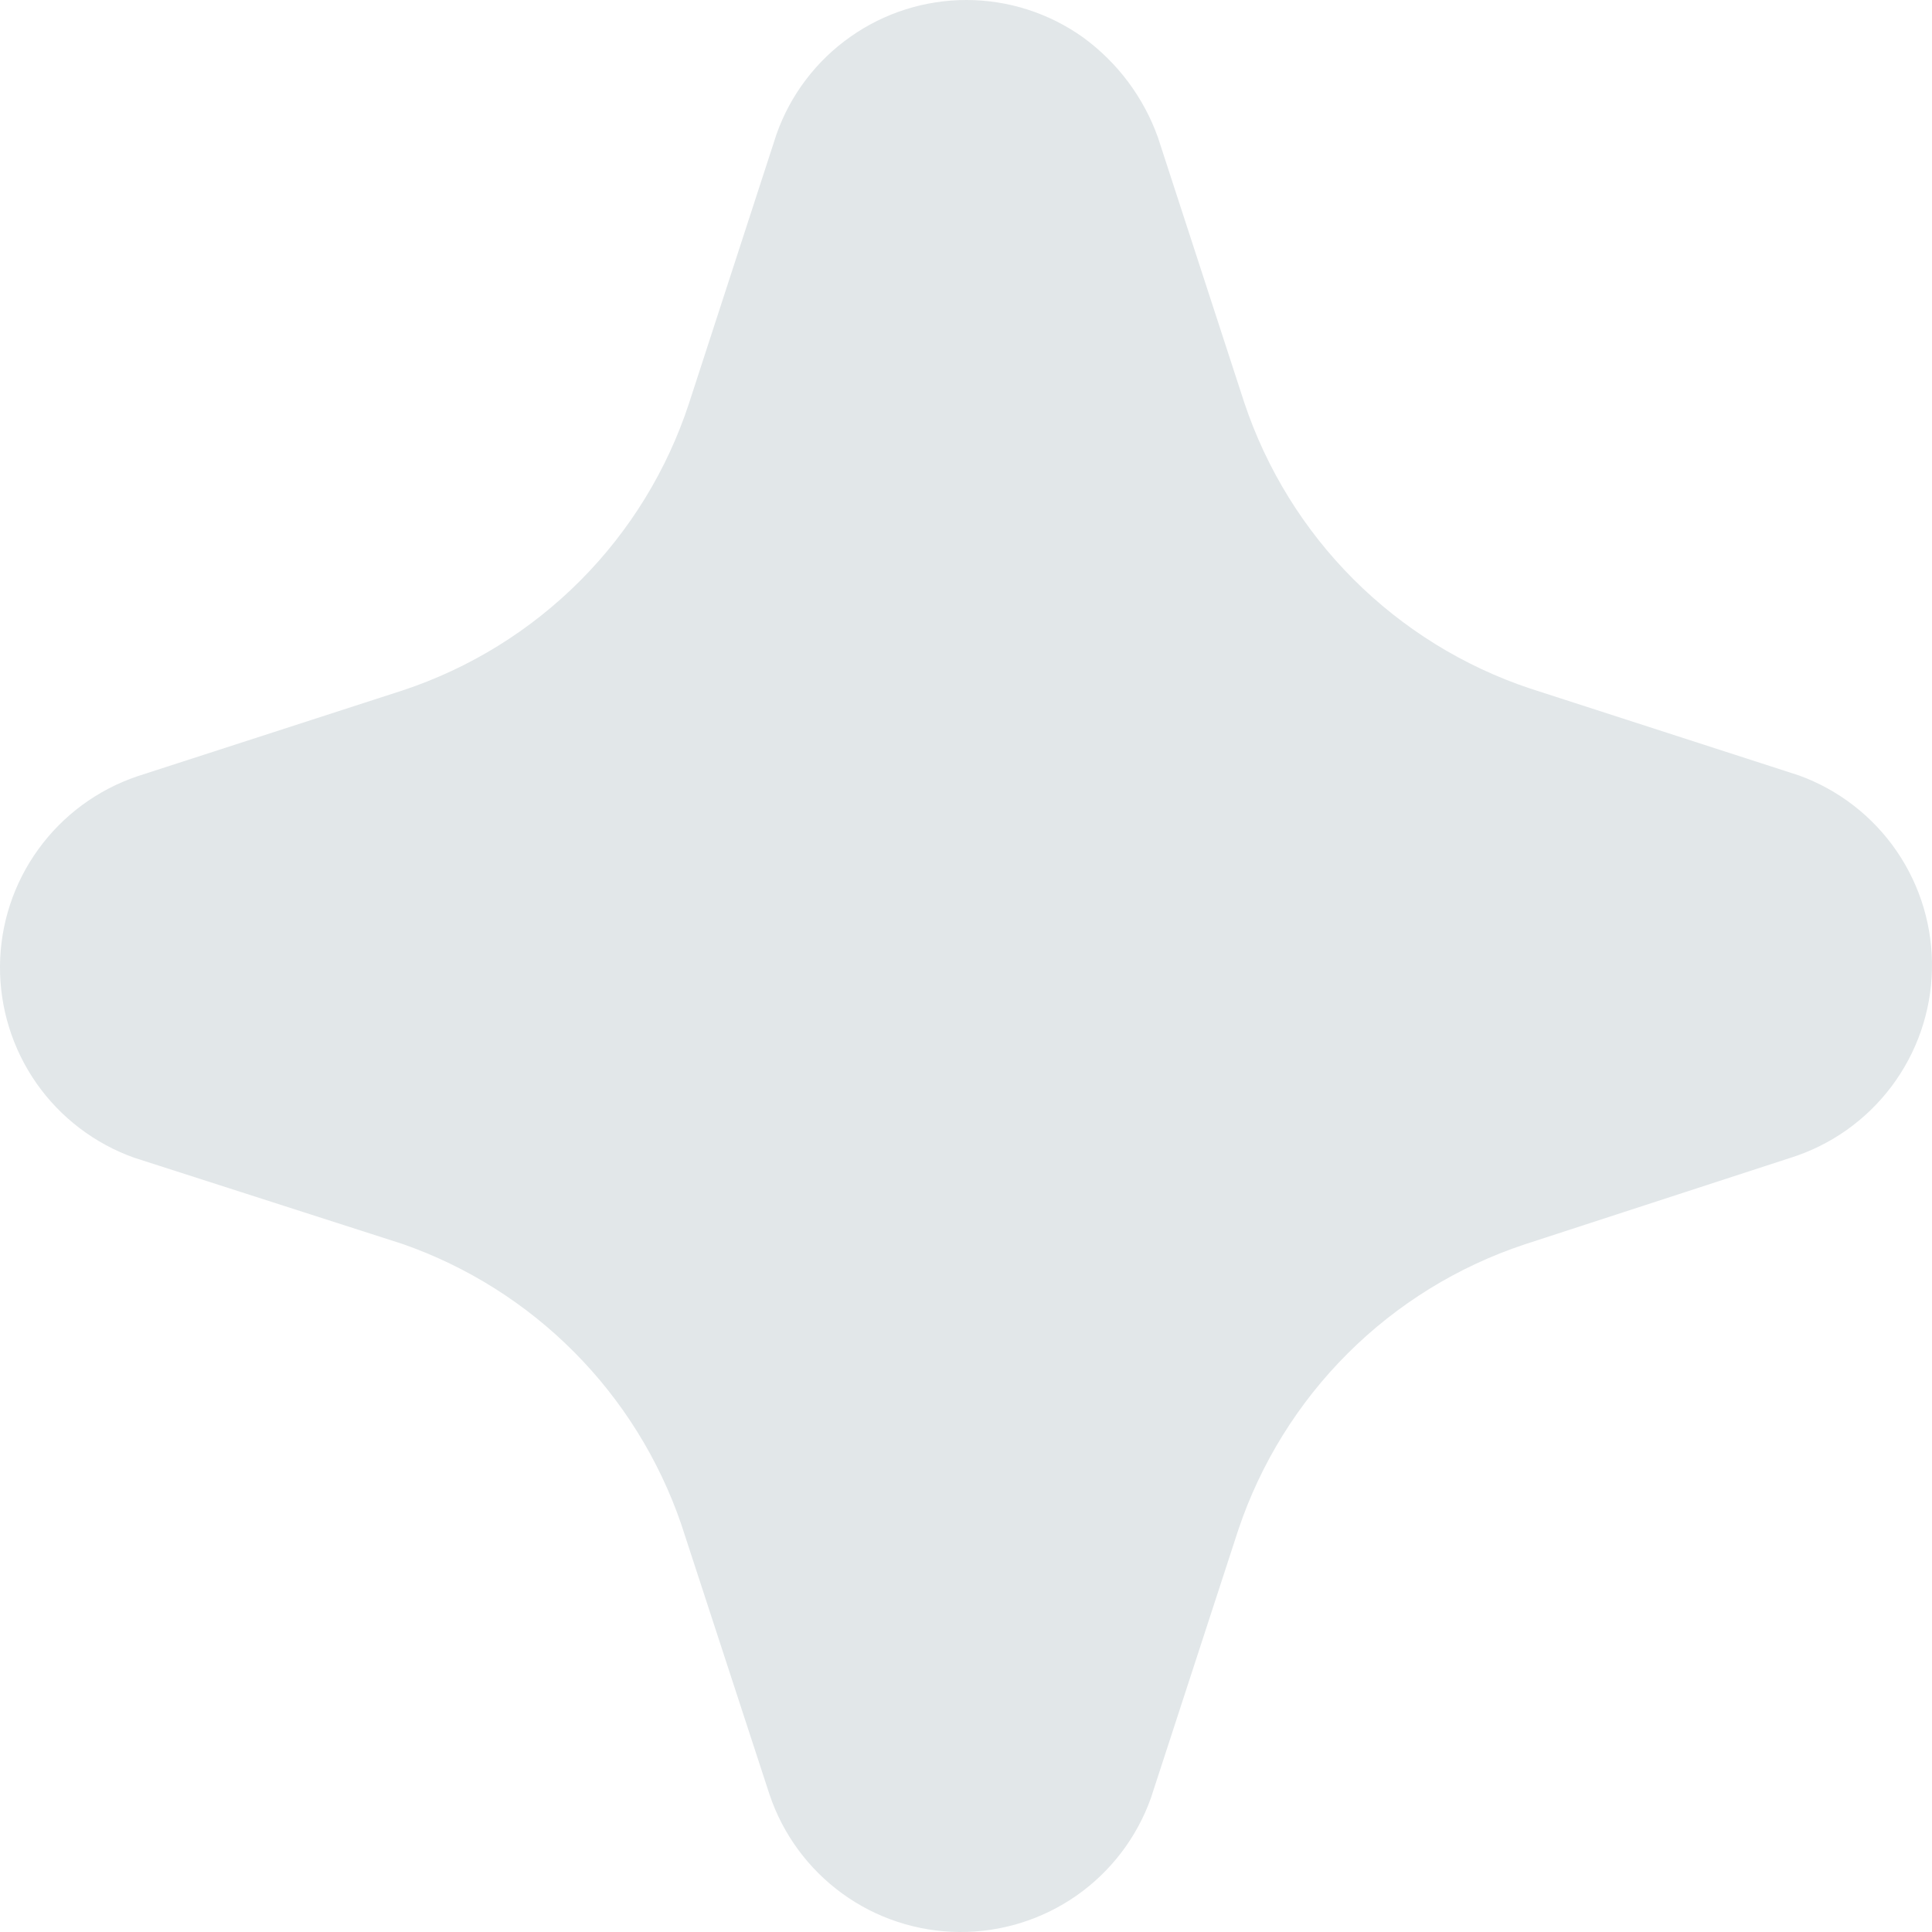
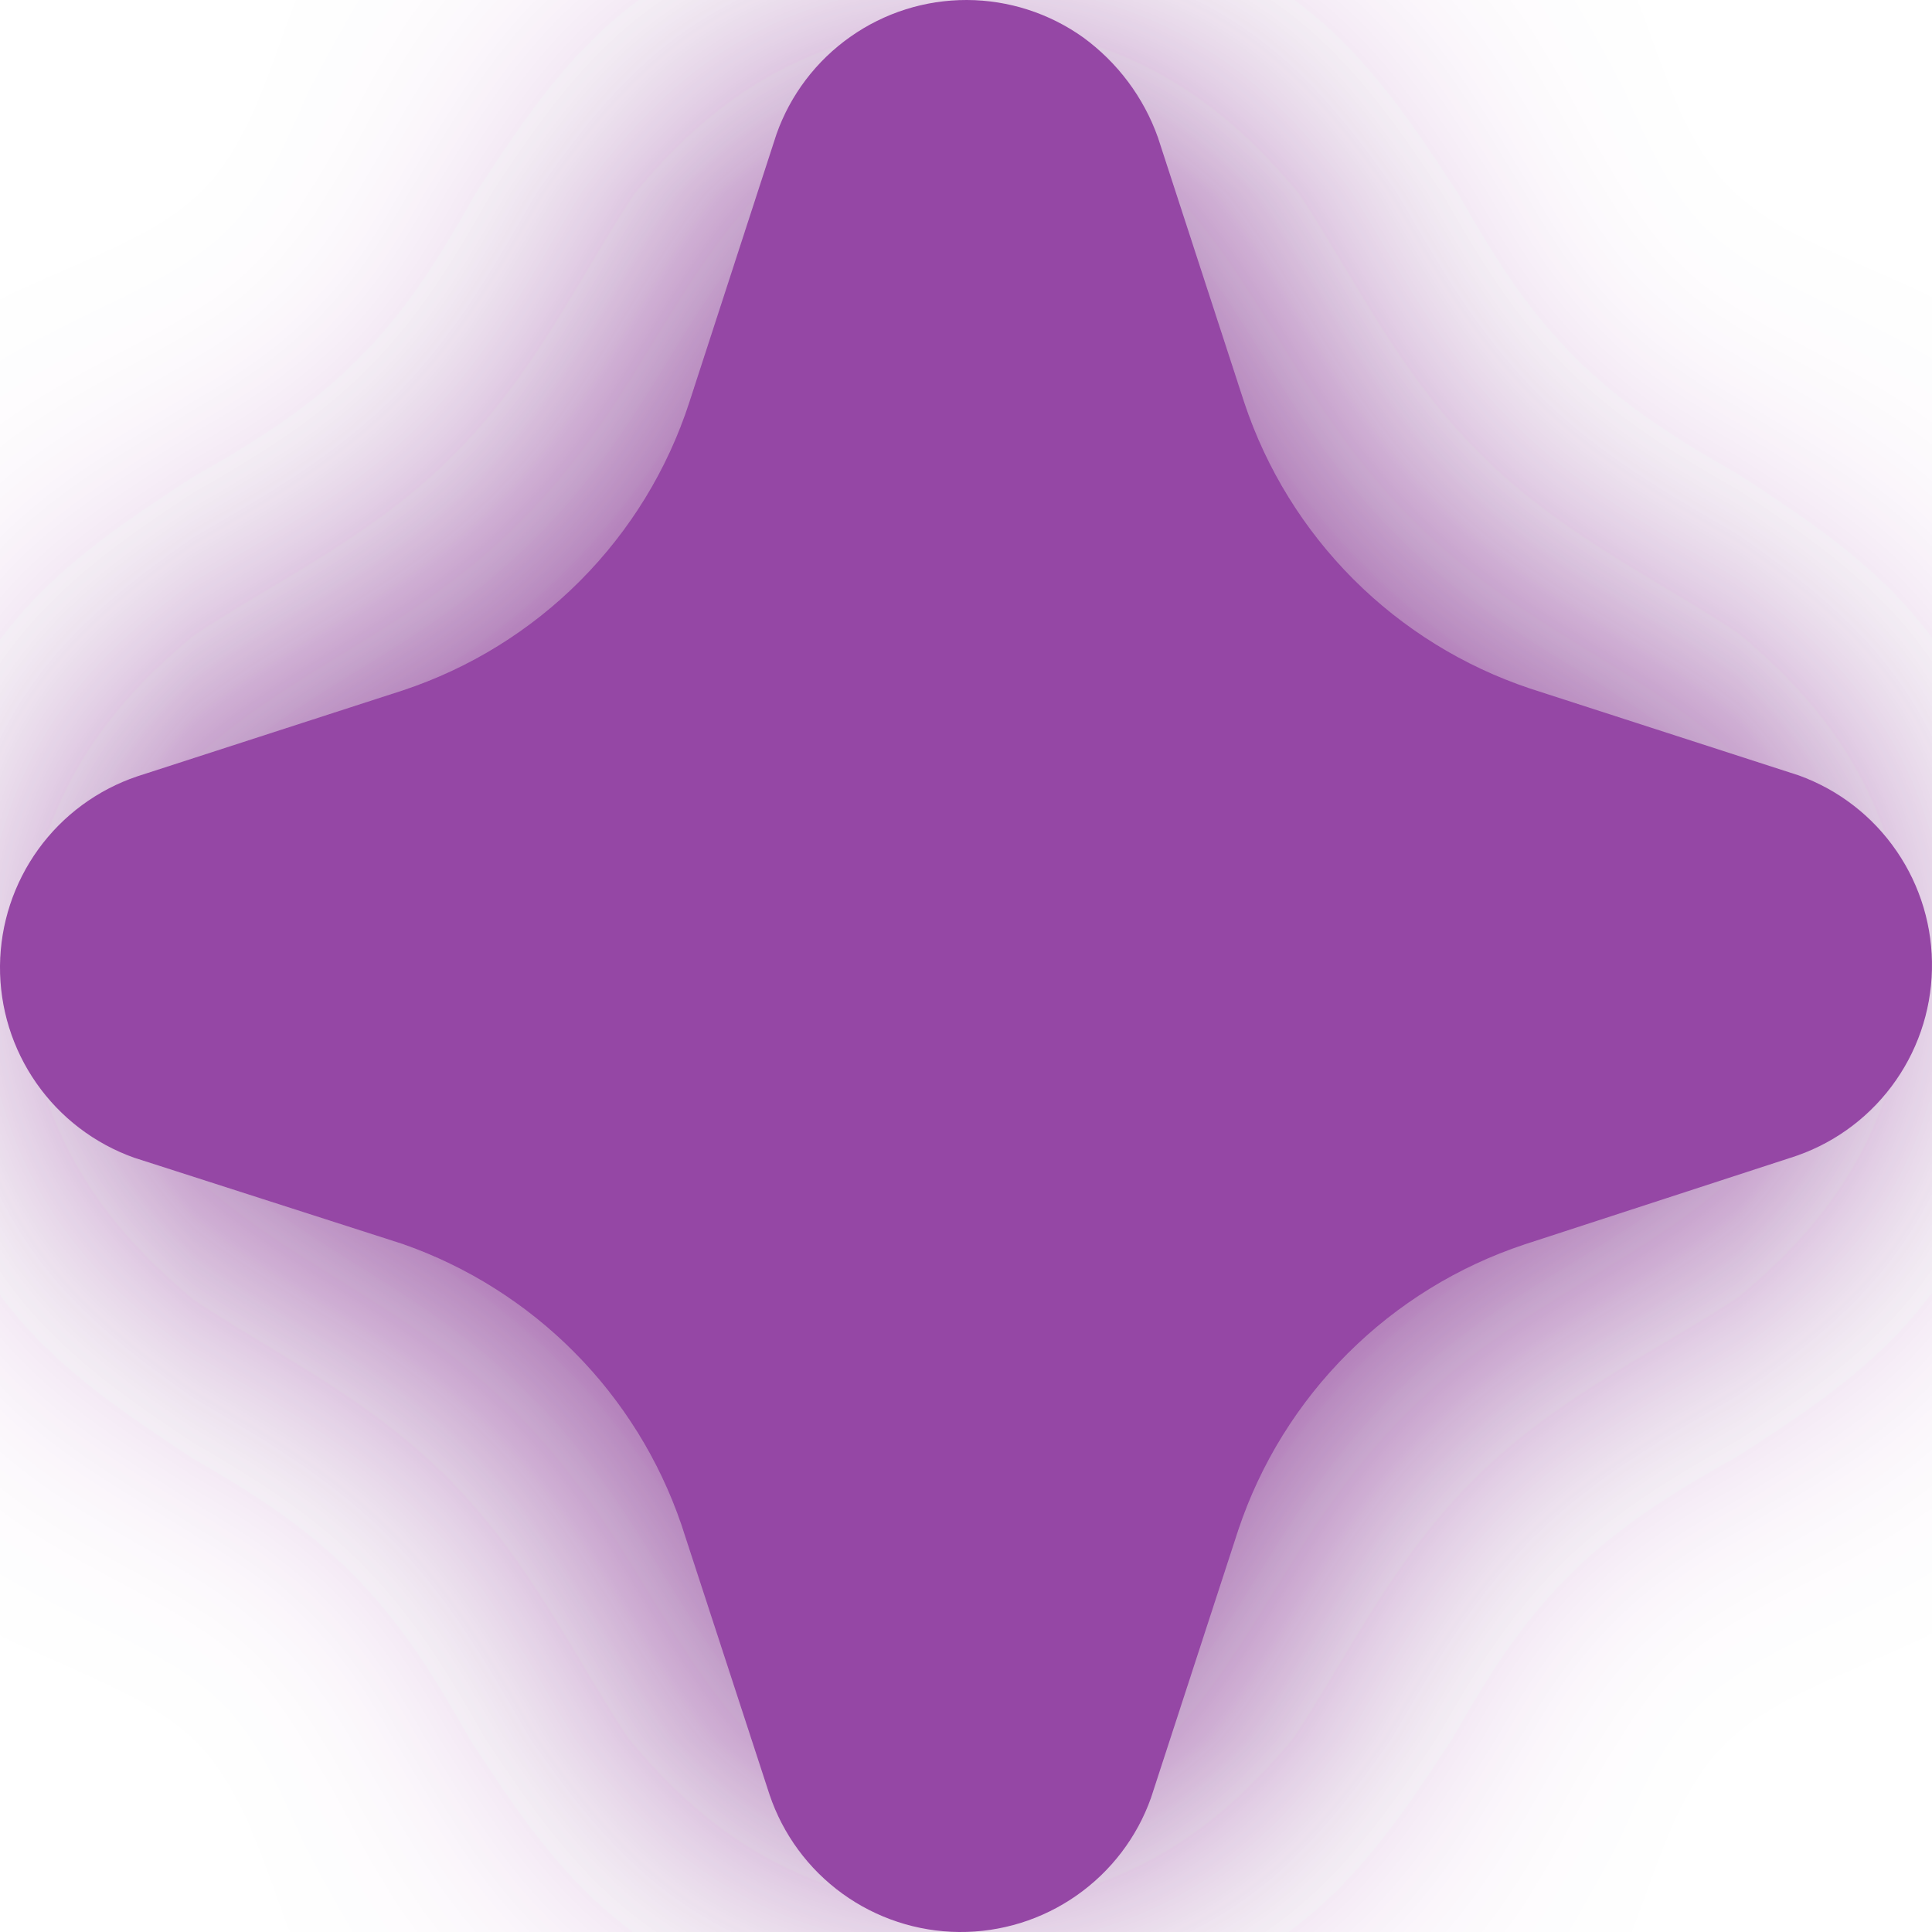
- <svg xmlns="http://www.w3.org/2000/svg" width="40" height="40" viewBox="0 0 40 40" fill="none">
-   <path d="M17.606 0.762C18.311 0.264 19.154 -0.002 20.017 1.14441e-05C20.88 0.002 21.722 0.273 22.424 0.774C23.137 1.294 23.677 2.014 23.974 2.846L25.762 8.337C26.222 9.714 26.995 10.965 28.021 11.992C29.047 13.018 30.297 13.793 31.674 14.253L37.241 16.053C38.065 16.351 38.773 16.899 39.268 17.621C39.763 18.343 40.018 19.202 39.999 20.076C39.98 20.951 39.686 21.797 39.16 22.496C38.633 23.195 37.901 23.712 37.065 23.973L31.562 25.765C30.184 26.223 28.931 26.995 27.903 28.021C26.875 29.046 26.1 30.296 25.638 31.673L23.829 37.224C23.538 38.042 22.999 38.749 22.287 39.247C21.575 39.744 20.726 40.007 19.857 40C18.988 39.992 18.143 39.715 17.44 39.205C16.737 38.695 16.21 37.979 15.933 37.156L14.104 31.557C13.644 30.217 12.887 28.999 11.889 27.995C10.891 26.99 9.677 26.225 8.34 25.757L2.777 23.969C1.959 23.677 1.252 23.138 0.754 22.427C0.257 21.715 -0.007 20.866 0 19.998C0.007 19.13 0.284 18.286 0.794 17.583C1.303 16.879 2.018 16.352 2.841 16.073L8.34 14.293C9.725 13.834 10.983 13.056 12.013 12.022C13.042 10.989 13.815 9.728 14.268 8.341L16.077 2.778C16.365 1.962 16.901 1.258 17.606 0.762Z" fill="#E2E7E9" />
+ <svg xmlns="http://www.w3.org/2000/svg" width="32" height="32" viewBox="0 0 32 32" fill="none">
+   <defs>
+     <filter id="shadow" x="-30%" y="-30%" width="400%" height="400%">
+       <feGaussianBlur in="SourceAlpha" stdDeviation="6" />
+       <feOffset dx="0" dy="0" result="offsetblur" />
+       <feFlood flood-color="#7d298a" />
+       <feComposite in2="offsetblur" operator="in" />
+       <feMerge>
+         <feMergeNode />
+         <feMergeNode in="SourceGraphic" />
+       </feMerge>
+     </filter>
+   </defs>
+   <path d="M14.085 0.609C14.649 0.211 15.323 -0.002 16.014 1.14441e-05C16.704 0.002 17.377 0.218 17.94 0.619C18.51 1.035 18.942 1.611 19.179 2.277L20.61 6.67C20.977 7.771 21.596 8.772 22.416 9.593C23.237 10.415 24.238 11.034 25.339 11.403L29.793 12.843C30.452 13.081 31.019 13.52 31.414 14.097C31.81 14.674 32.015 15.361 31.999 16.061C31.984 16.761 31.749 17.438 31.328 17.997C30.907 18.556 30.321 18.97 29.652 19.178L25.25 20.612C24.147 20.979 23.145 21.596 22.323 22.417C21.5 23.237 20.88 24.237 20.511 25.338L19.064 29.779C18.831 30.434 18.399 30.999 17.829 31.397C17.26 31.795 16.58 32.006 15.885 32C15.191 31.994 14.515 31.772 13.952 31.364C13.389 30.956 12.968 30.383 12.746 29.725L11.283 25.245C10.915 24.174 10.31 23.2 9.511 22.396C8.712 21.592 7.742 20.98 6.672 20.605L2.221 19.175C1.567 18.942 1.001 18.511 0.603 17.941C0.205 17.372 -0.006 16.693 0 15.999C0.006 15.304 0.228 14.629 0.635 14.066C1.042 13.503 1.615 13.081 2.273 12.859L6.672 11.435C7.78 11.067 8.787 10.445 9.61 9.618C10.434 8.791 11.052 7.782 11.414 6.673L12.861 2.222C13.092 1.569 13.521 1.006 14.085 0.609Z" fill="#9547A5" filter="url(#shadow)" />
</svg>
